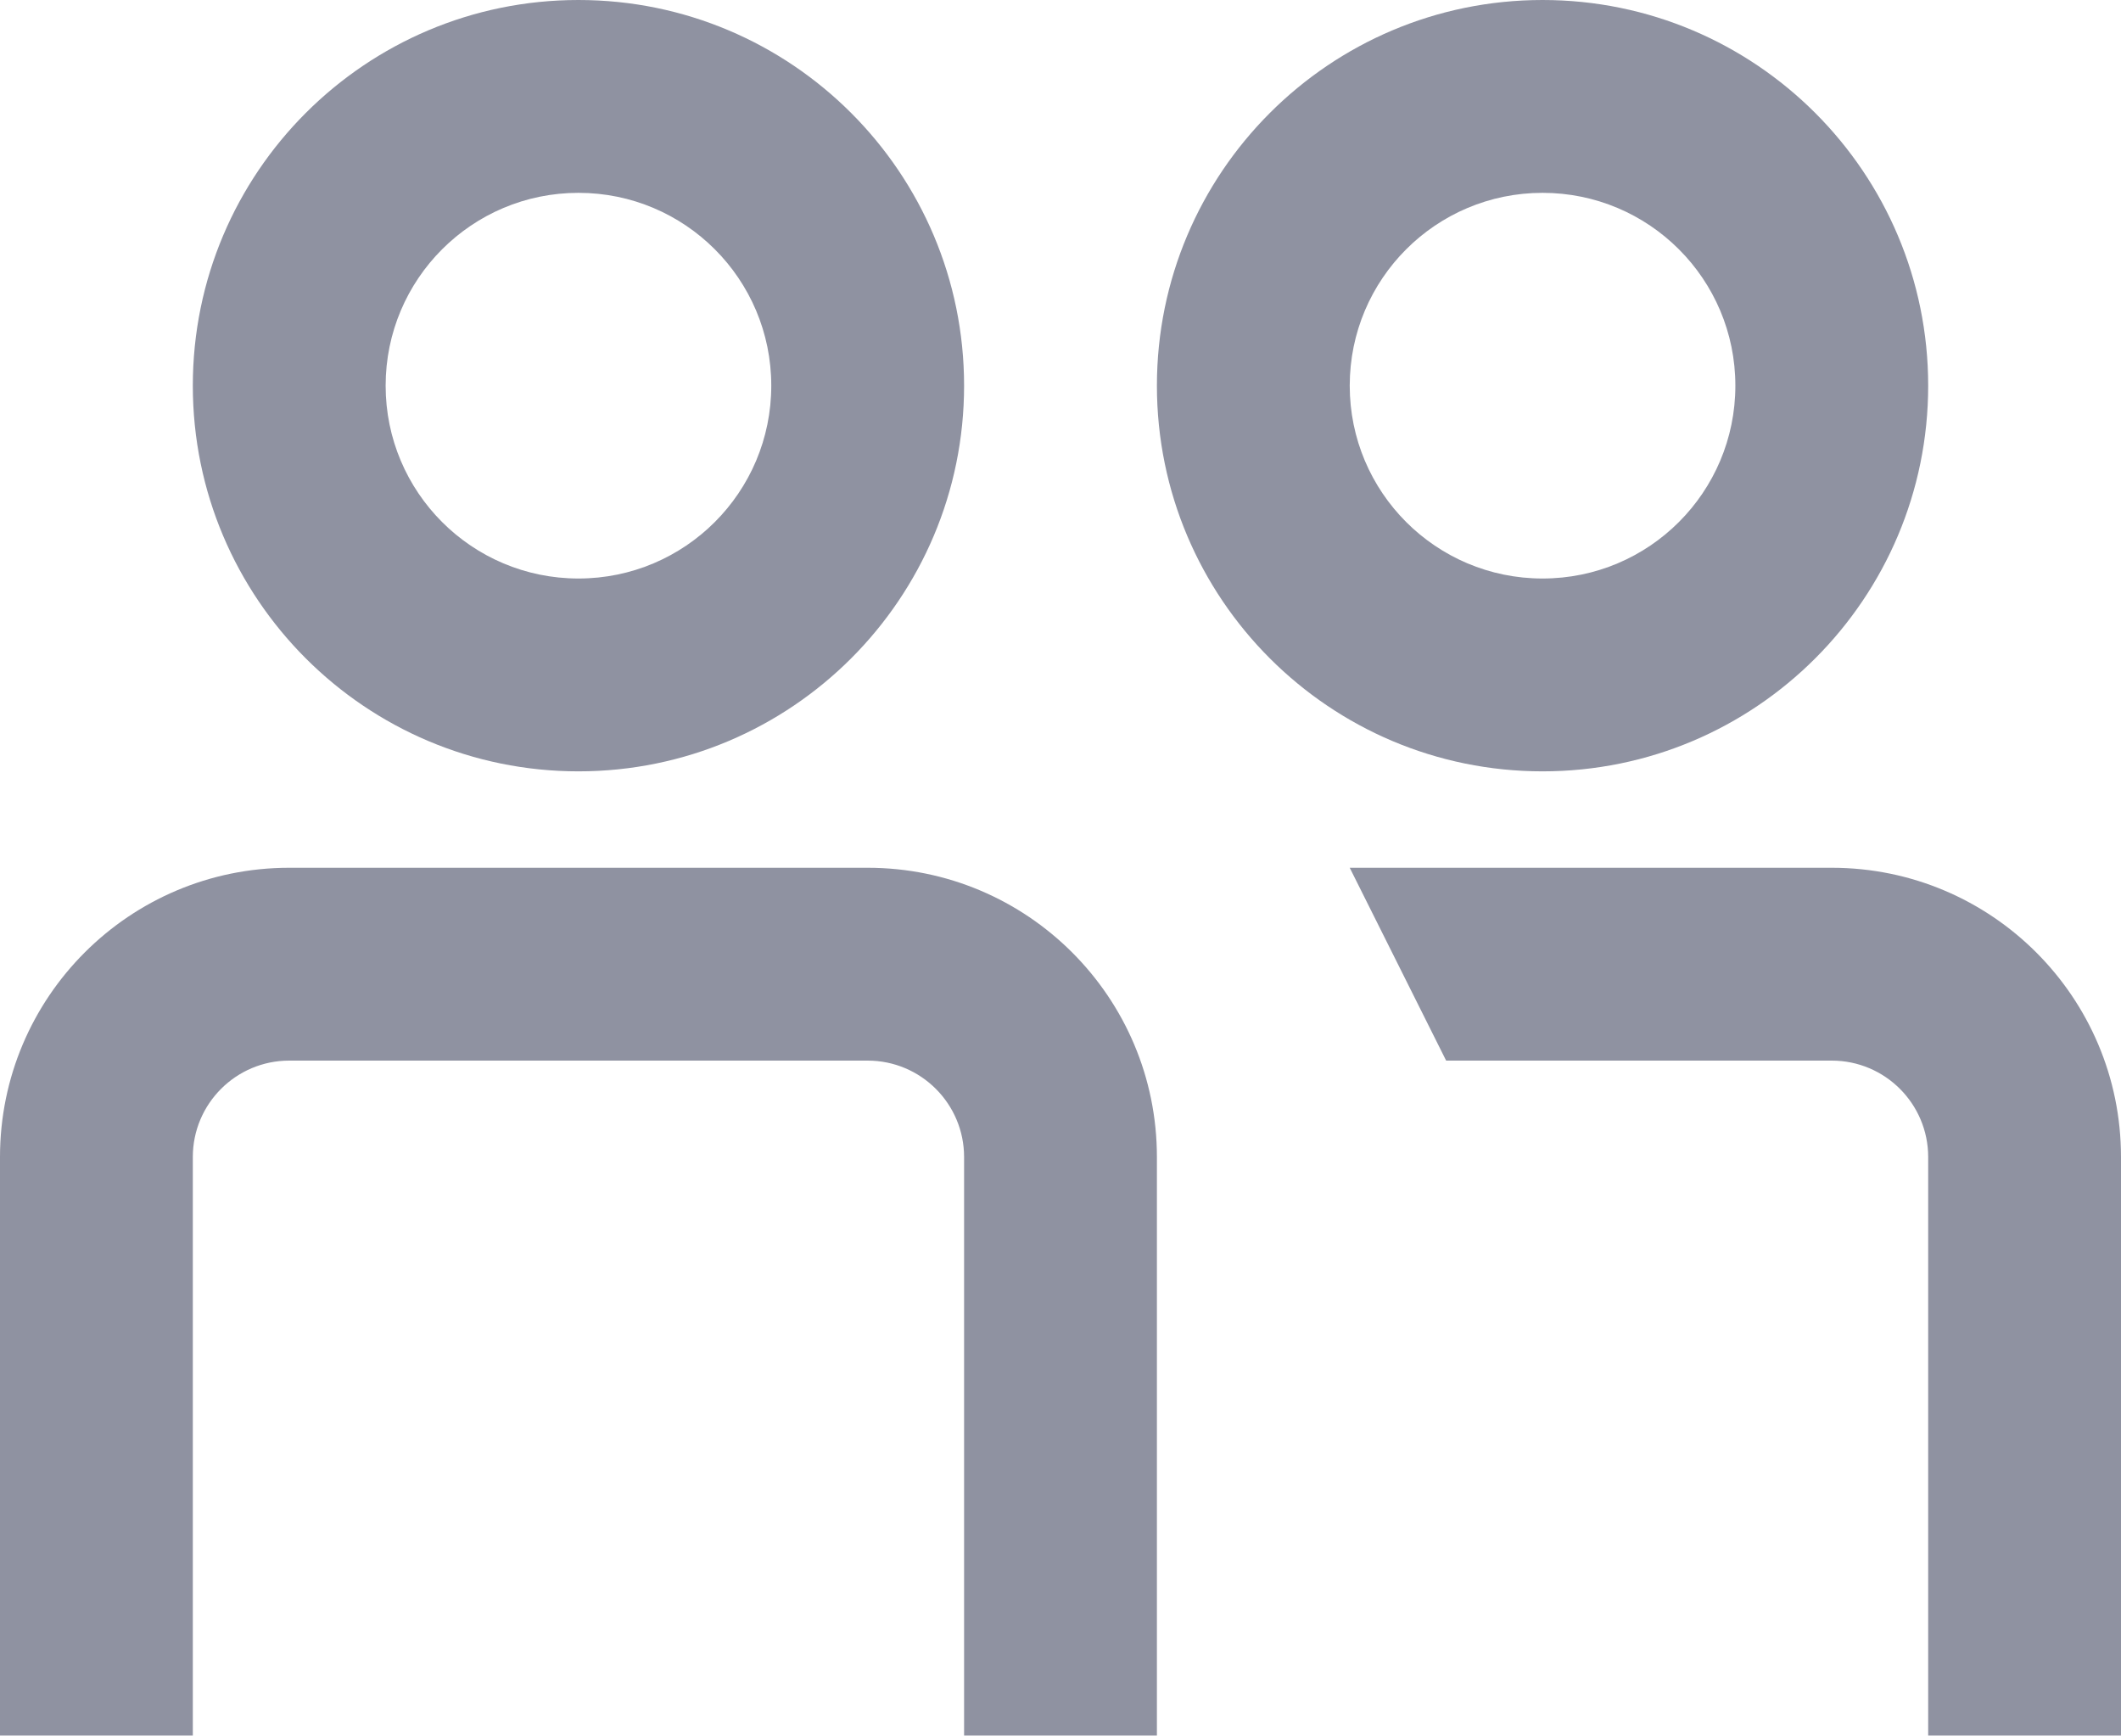
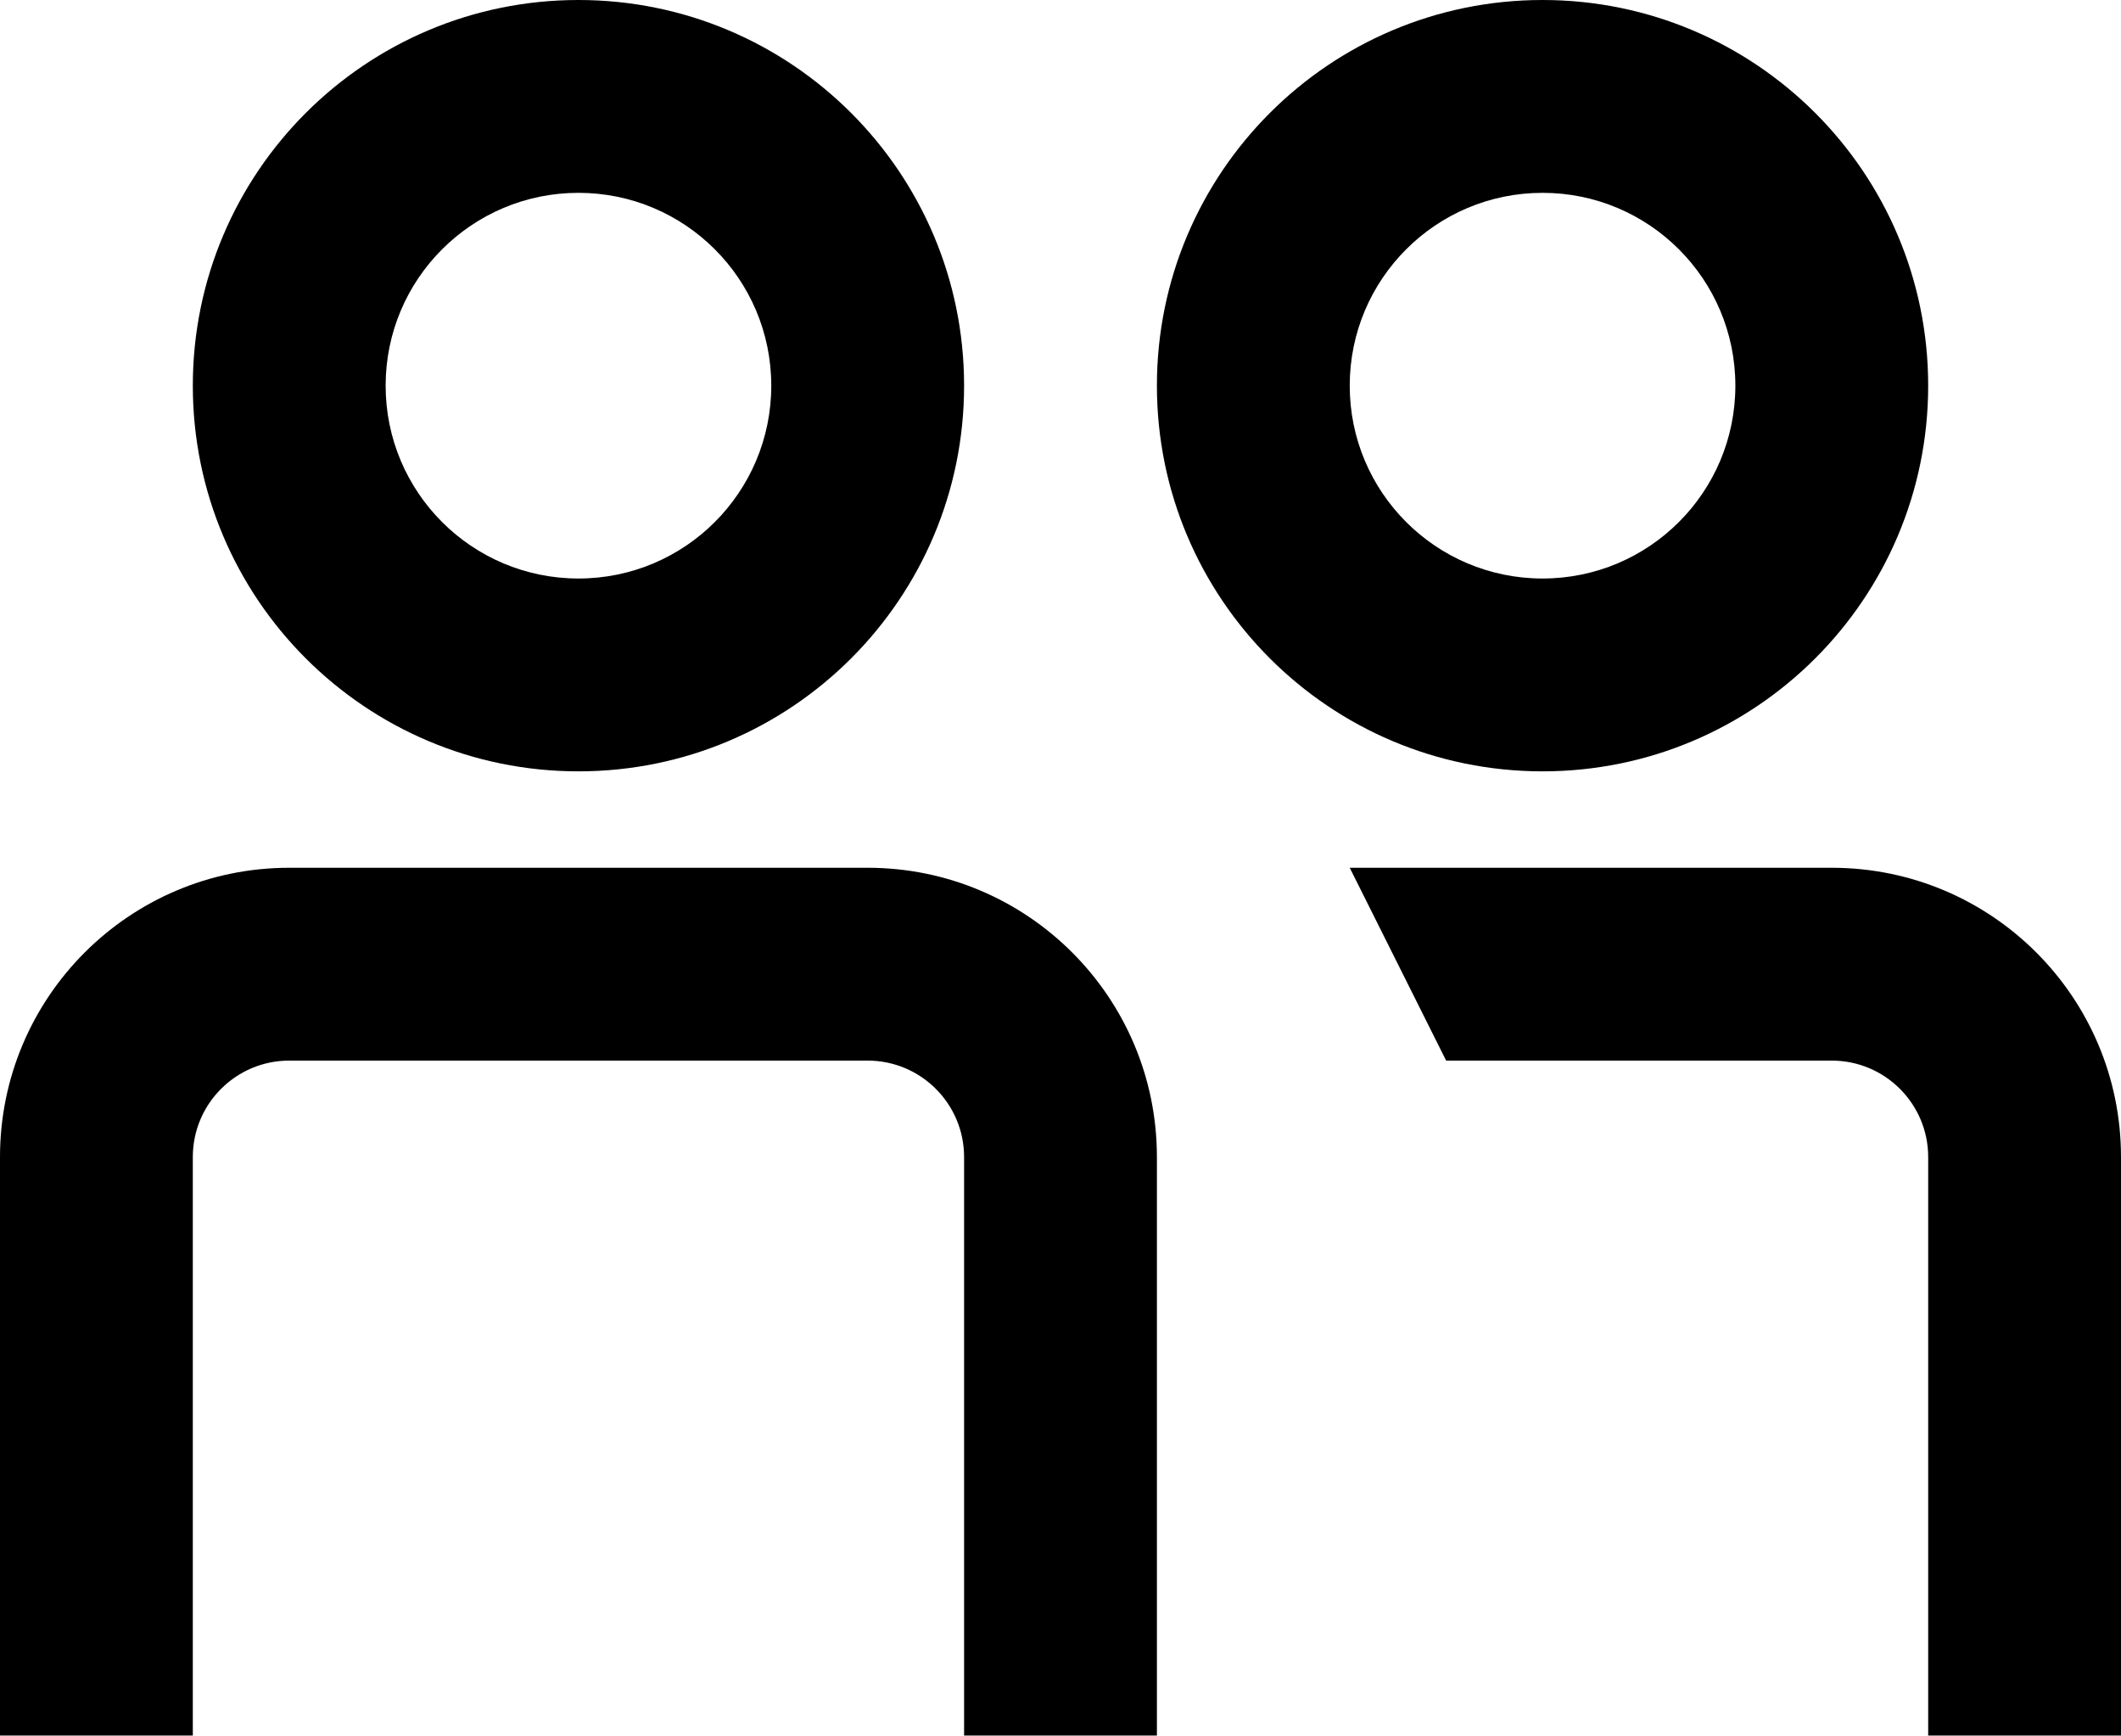
<svg xmlns="http://www.w3.org/2000/svg" width="22" height="18" viewBox="0 0 22 18" fill="none">
-   <path fill-rule="evenodd" clip-rule="evenodd" d="M10 4C10 6.209 8.209 8 6 8C3.791 8 2 6.209 2 4C2 1.791 3.791 0 6 0C8.209 0 10 1.791 10 4ZM8 4C8 5.105 7.105 6 6 6C4.895 6 4 5.105 4 4C4 2.895 4.895 2 6 2C7.105 2 8 2.895 8 4ZM16 8C18.209 8 20 6.209 20 4C20 1.791 18.209 0 16 0C13.791 0 12 1.791 12 4C12 6.209 13.791 8 16 8ZM16 6C17.105 6 18 5.105 18 4C18 2.895 17.105 2 16 2C14.895 2 14 2.895 14 4C14 5.105 14.895 6 16 6ZM19 11C19.552 11 20 11.448 20 12V18H22V12C22 10.343 20.657 9 19 9H14L15 11H19ZM9 11C9.552 11 10 11.448 10 12V18H12V12C12 10.343 10.657 9 9 9H3C1.343 9 0 10.343 0 12V18H2V12C2 11.448 2.448 11 3 11H9Z" fill="#8F92A1" />
+   <path fill-rule="evenodd" clip-rule="evenodd" d="M10 4C10 6.209 8.209 8 6 8C3.791 8 2 6.209 2 4C2 1.791 3.791 0 6 0C8.209 0 10 1.791 10 4ZM8 4C8 5.105 7.105 6 6 6C4.895 6 4 5.105 4 4C4 2.895 4.895 2 6 2C7.105 2 8 2.895 8 4ZM16 8C18.209 8 20 6.209 20 4C20 1.791 18.209 0 16 0C13.791 0 12 1.791 12 4C12 6.209 13.791 8 16 8ZM16 6C17.105 6 18 5.105 18 4C18 2.895 17.105 2 16 2C14.895 2 14 2.895 14 4C14 5.105 14.895 6 16 6ZM19 11C19.552 11 20 11.448 20 12V18H22V12C22 10.343 20.657 9 19 9H14L15 11H19ZM9 11C9.552 11 10 11.448 10 12V18H12V12C12 10.343 10.657 9 9 9H3C1.343 9 0 10.343 0 12V18H2V12C2 11.448 2.448 11 3 11H9Z" fill="currentColor" />
</svg>
